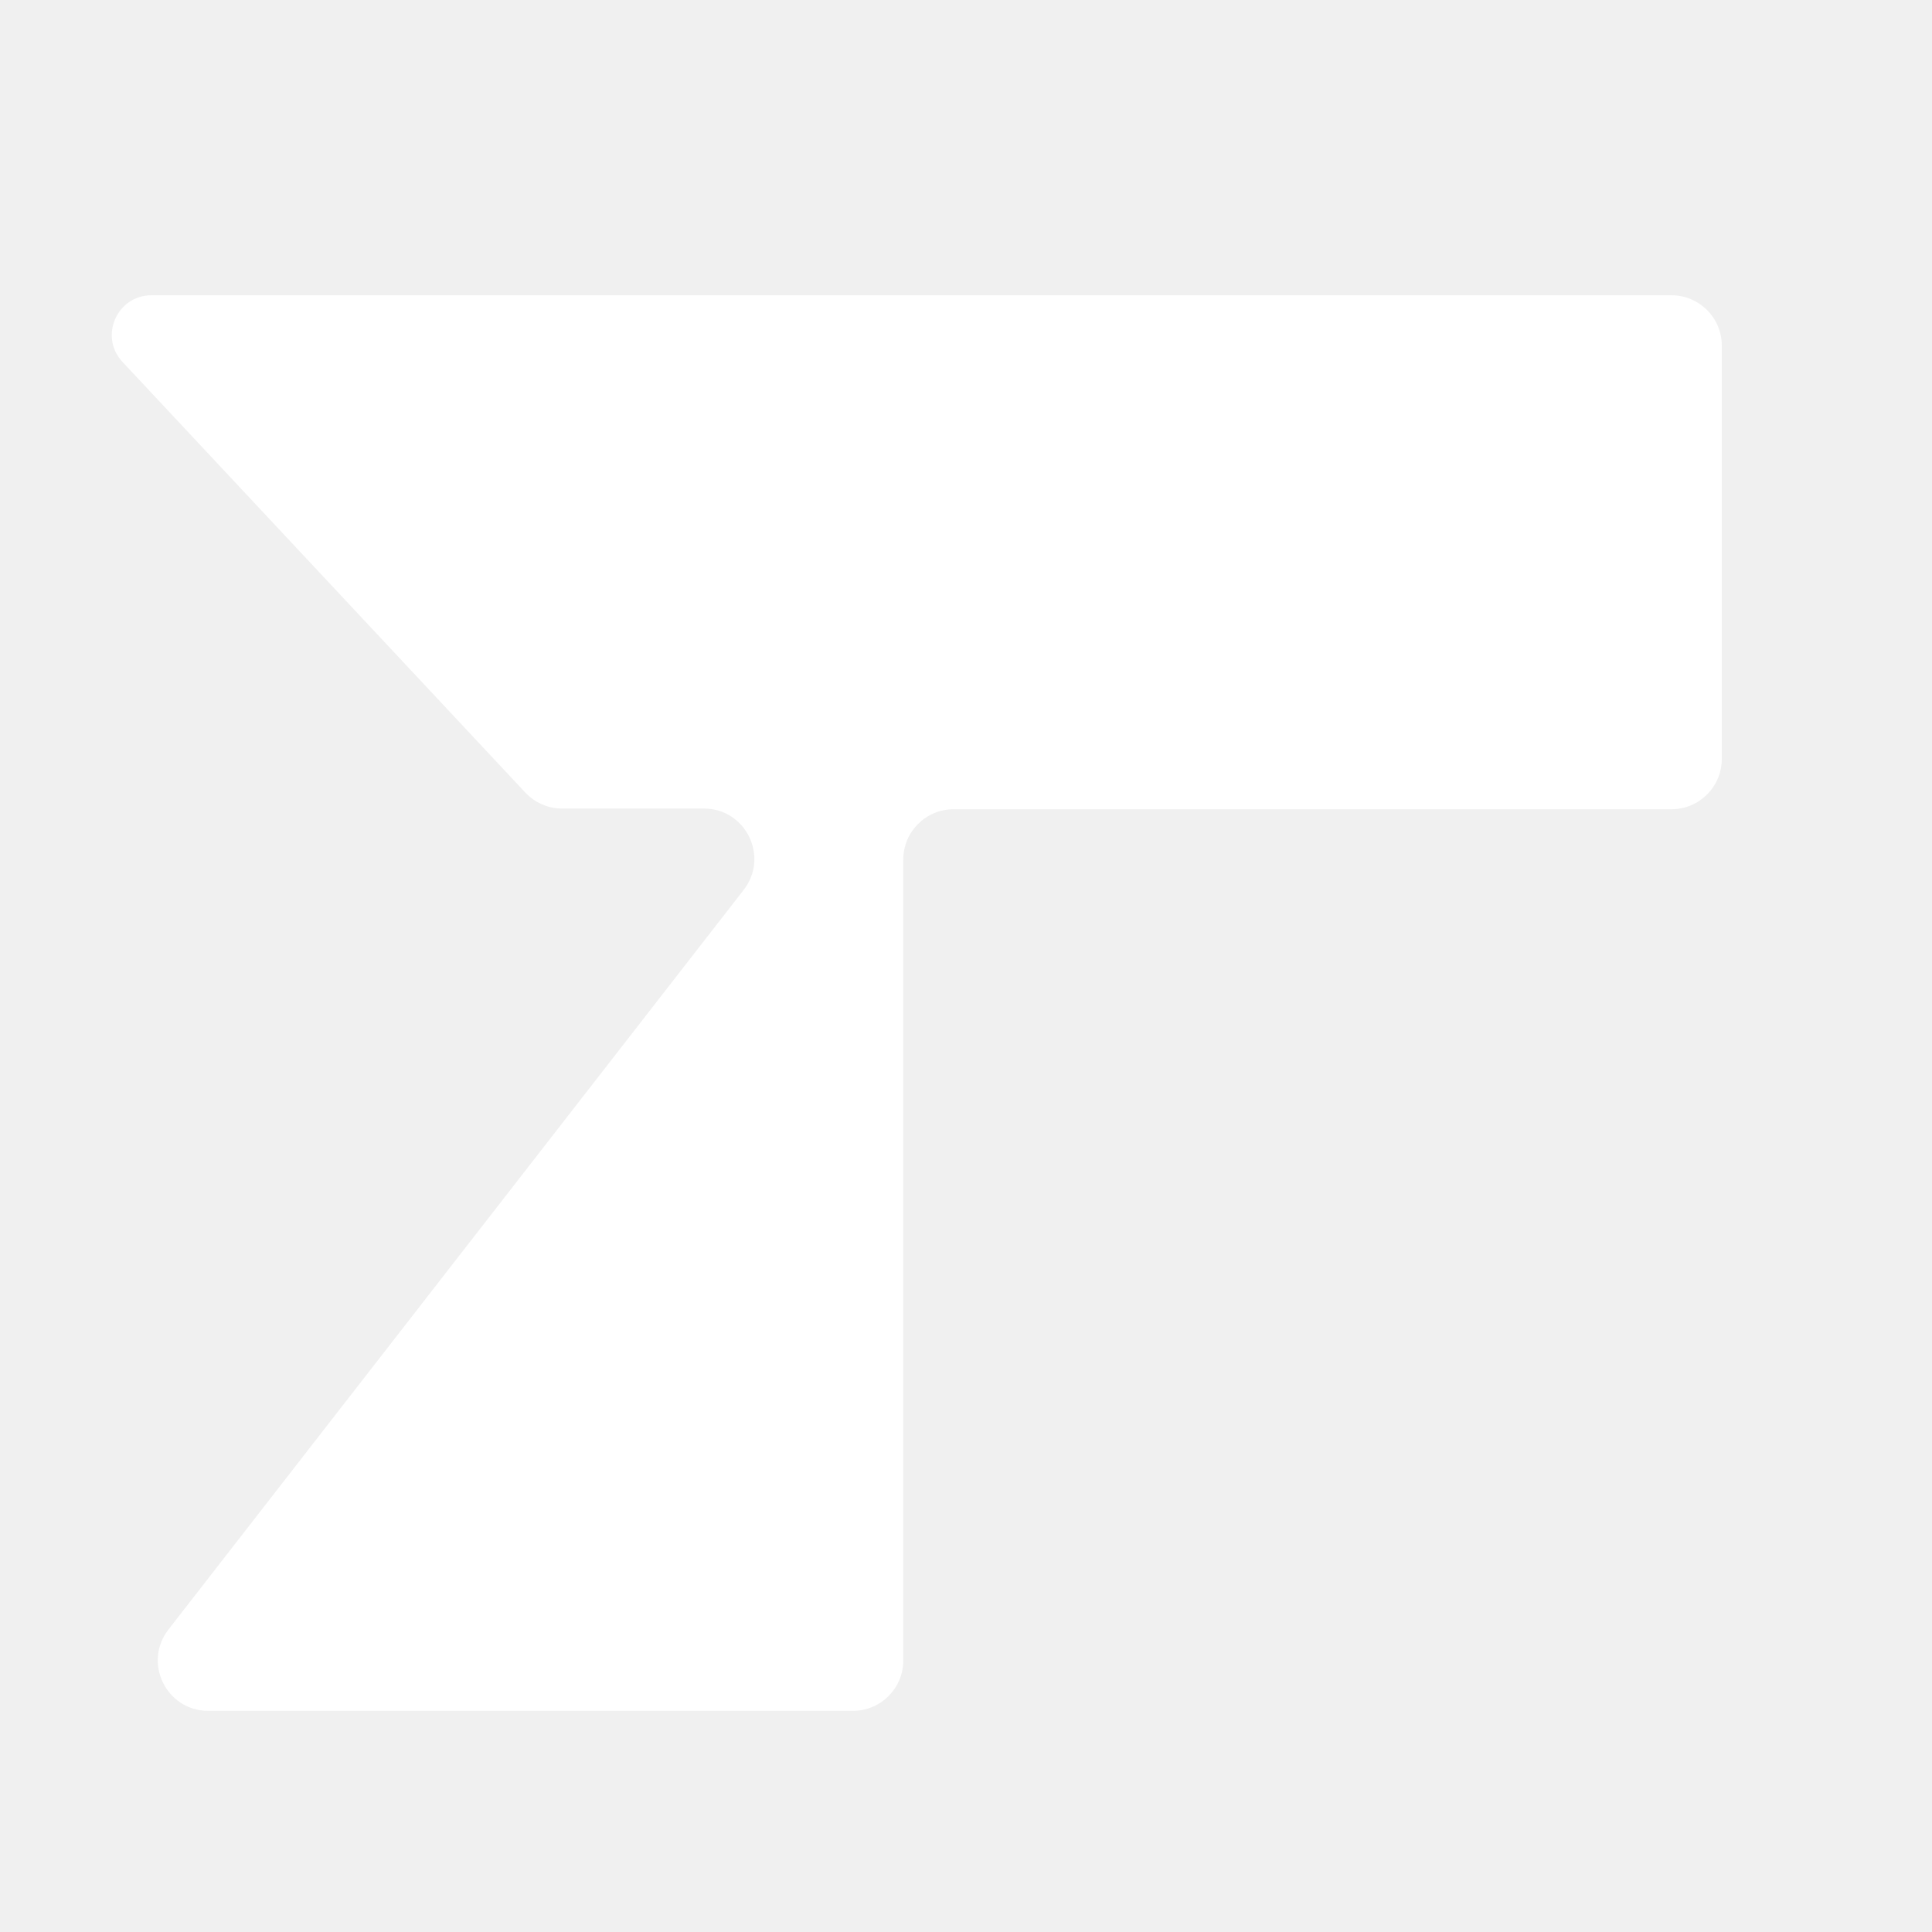
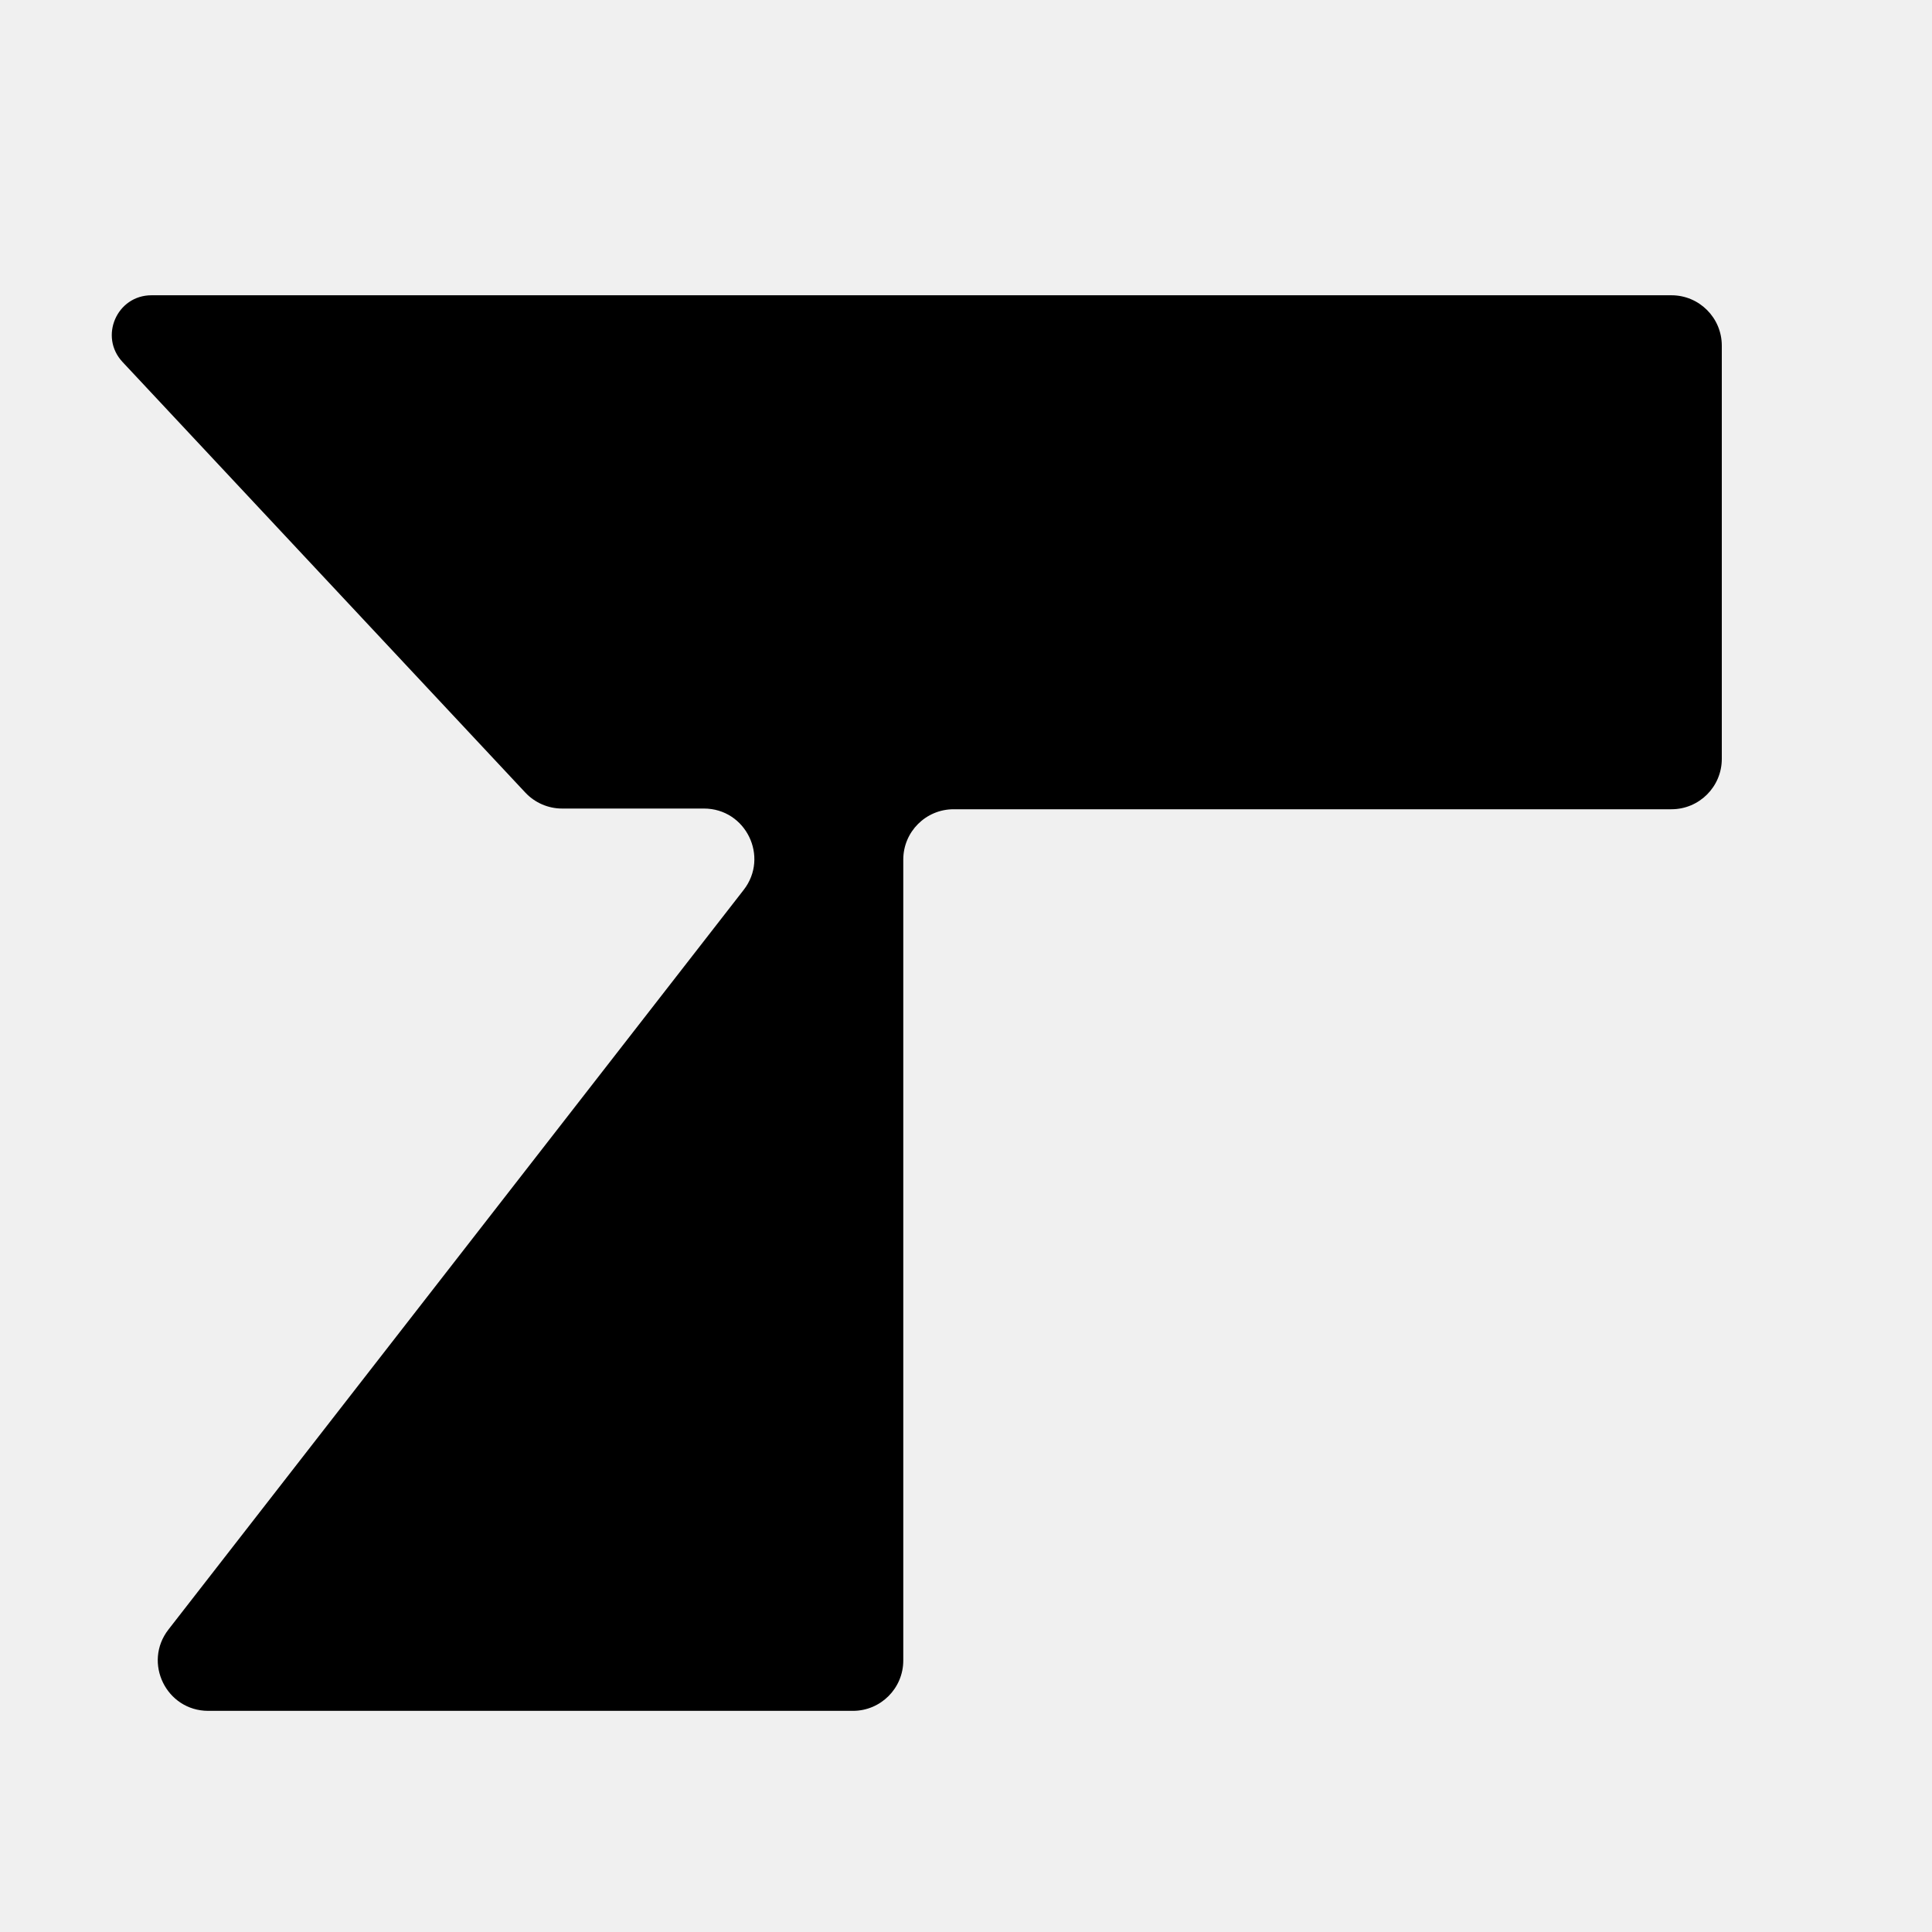
<svg xmlns="http://www.w3.org/2000/svg" id="Layer_21" data-name="Layer 21" viewBox="0 0 300 300">
  <defs>
    <style>
      .cls-1 {
-         fill: #fff;
+         fill: #000;
      }
    </style>
  </defs>
  <path class="cls-1" d="M140.26,257.84v-124.36c0-4.32,3.5-7.82,7.82-7.82h111.46c4.32,0,7.82-3.5,7.82-7.82V53.67c0-4.32-3.5-7.82-7.82-7.82H23.52c-5.38,0-8.17,6.43-4.49,10.36l62.54,66.86c1.48,1.58,3.55,2.48,5.71,2.48h22.02c6.51,0,10.17,7.49,6.18,12.63L26.16,253.03c-4,5.14-.33,12.63,6.18,12.63h100.1c4.32,0,7.82-3.5,7.82-7.82Z" />
</svg>
